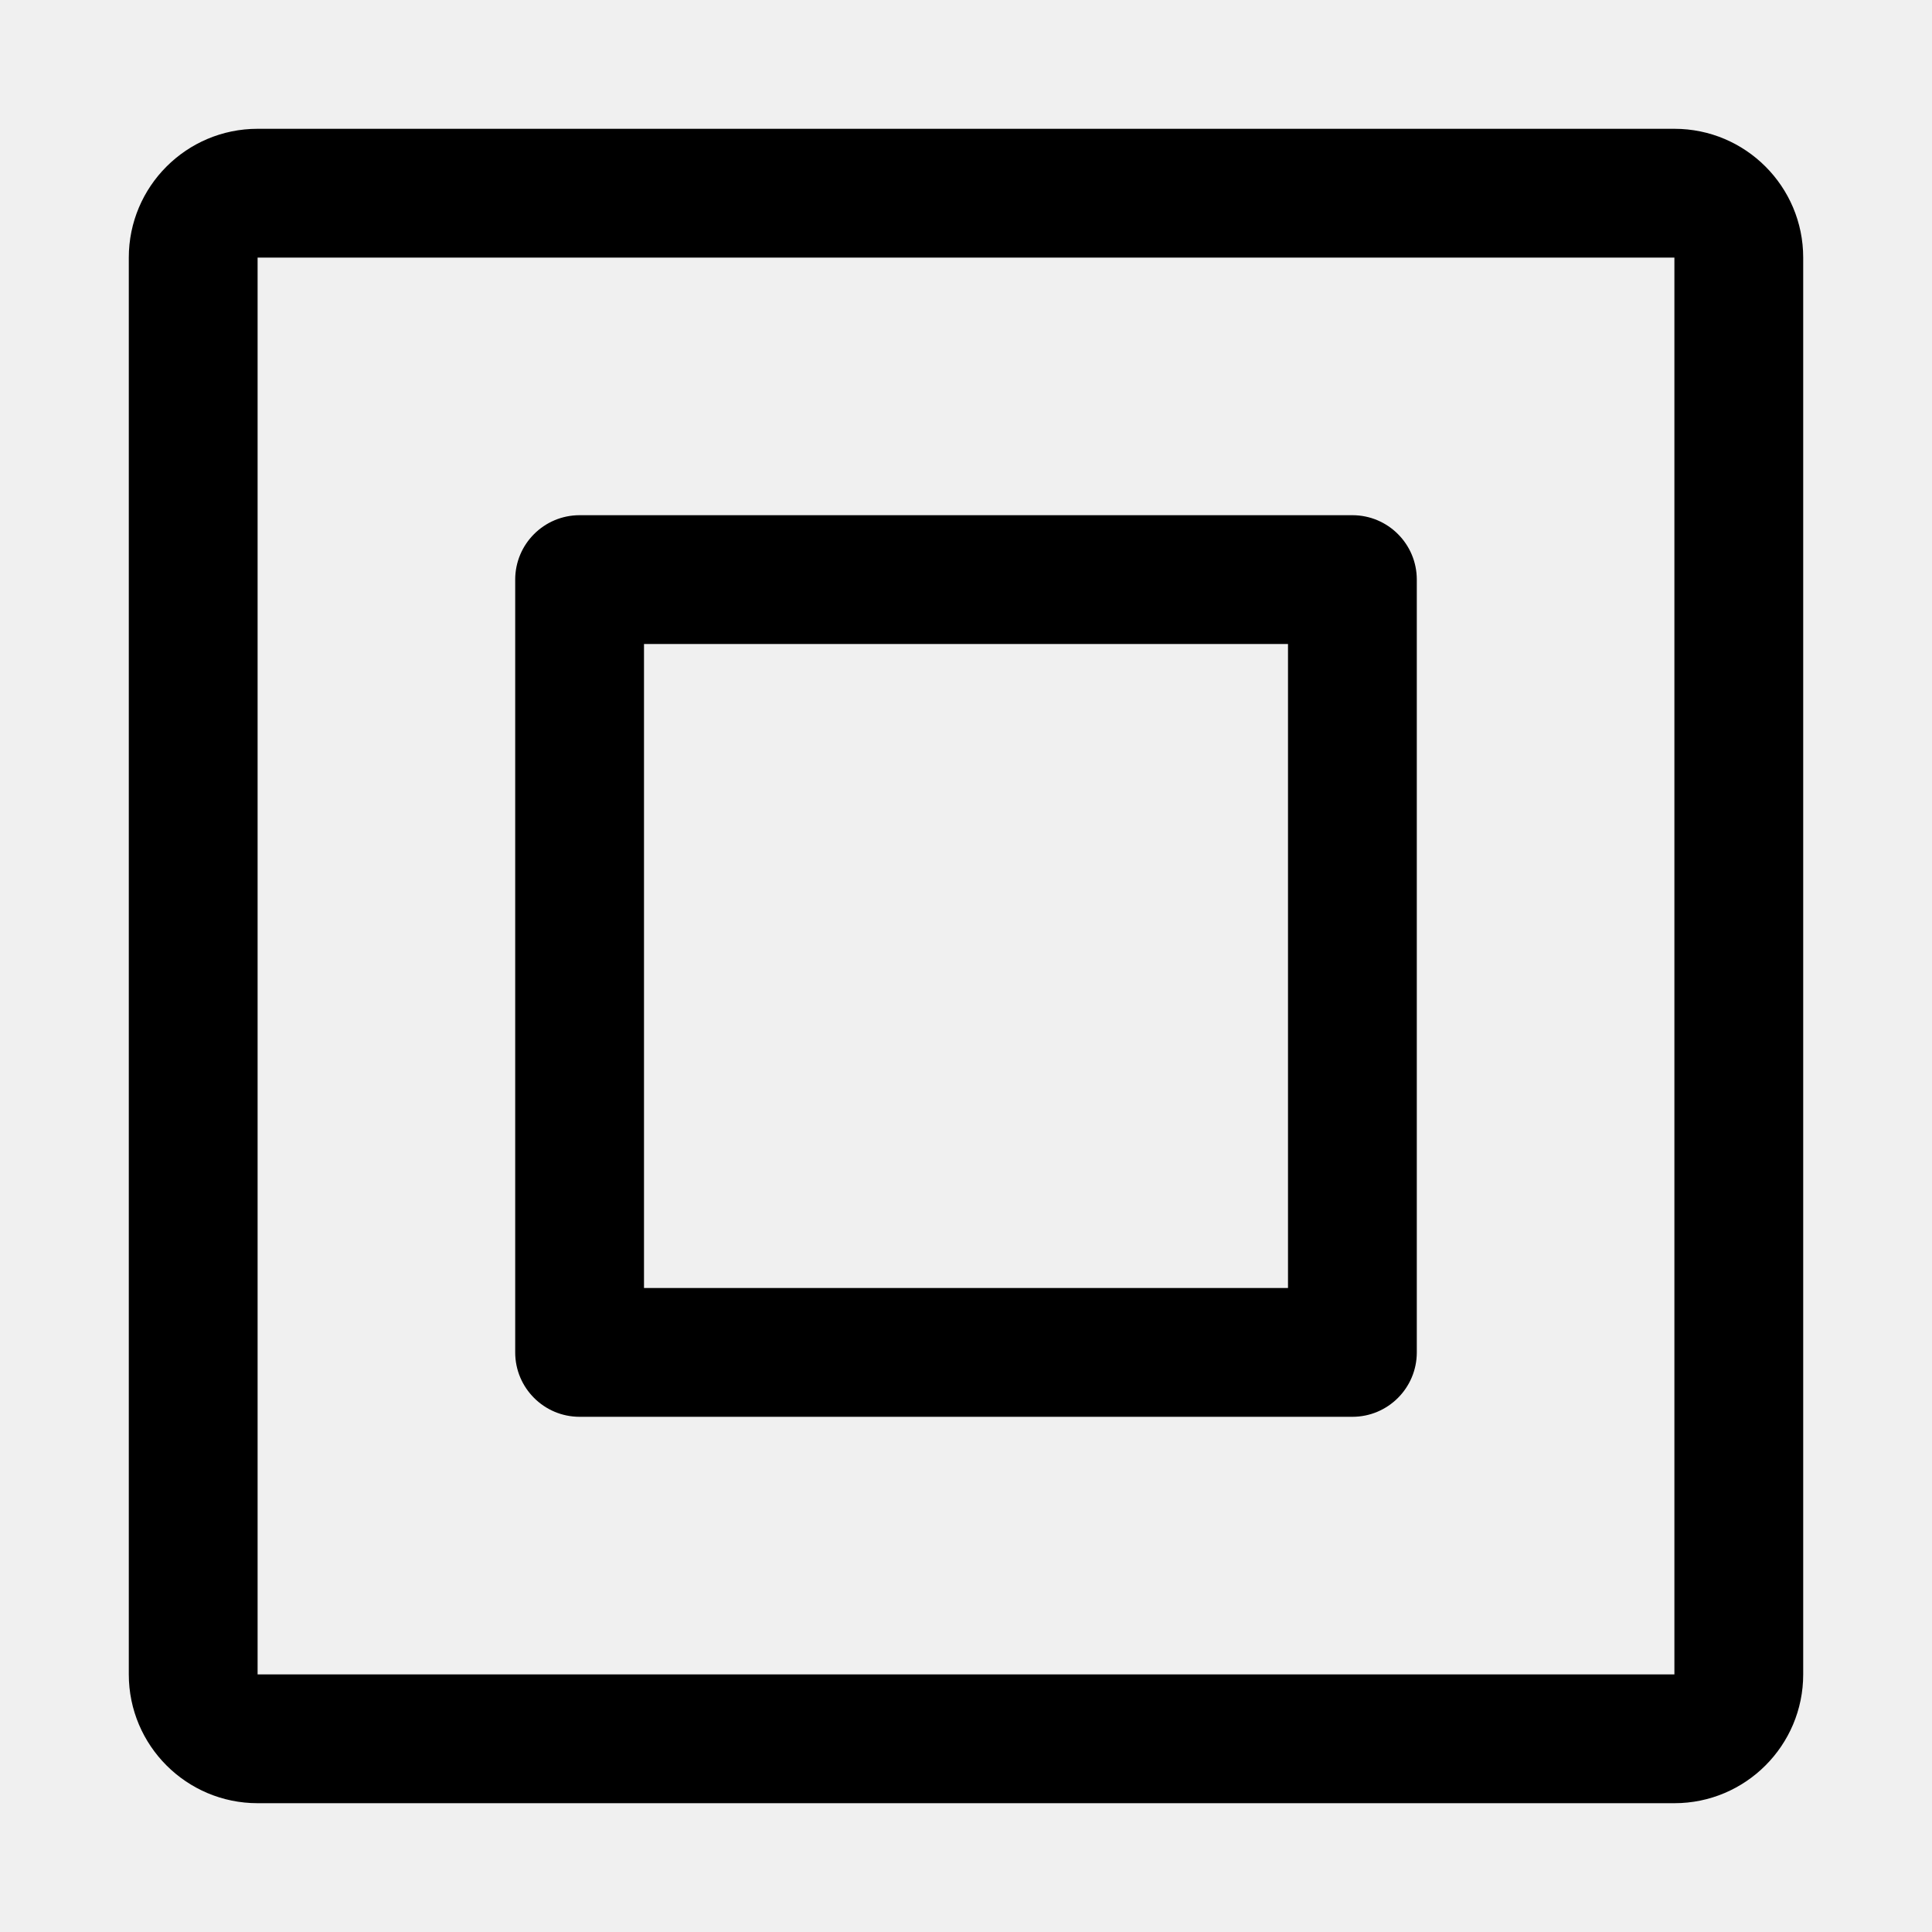
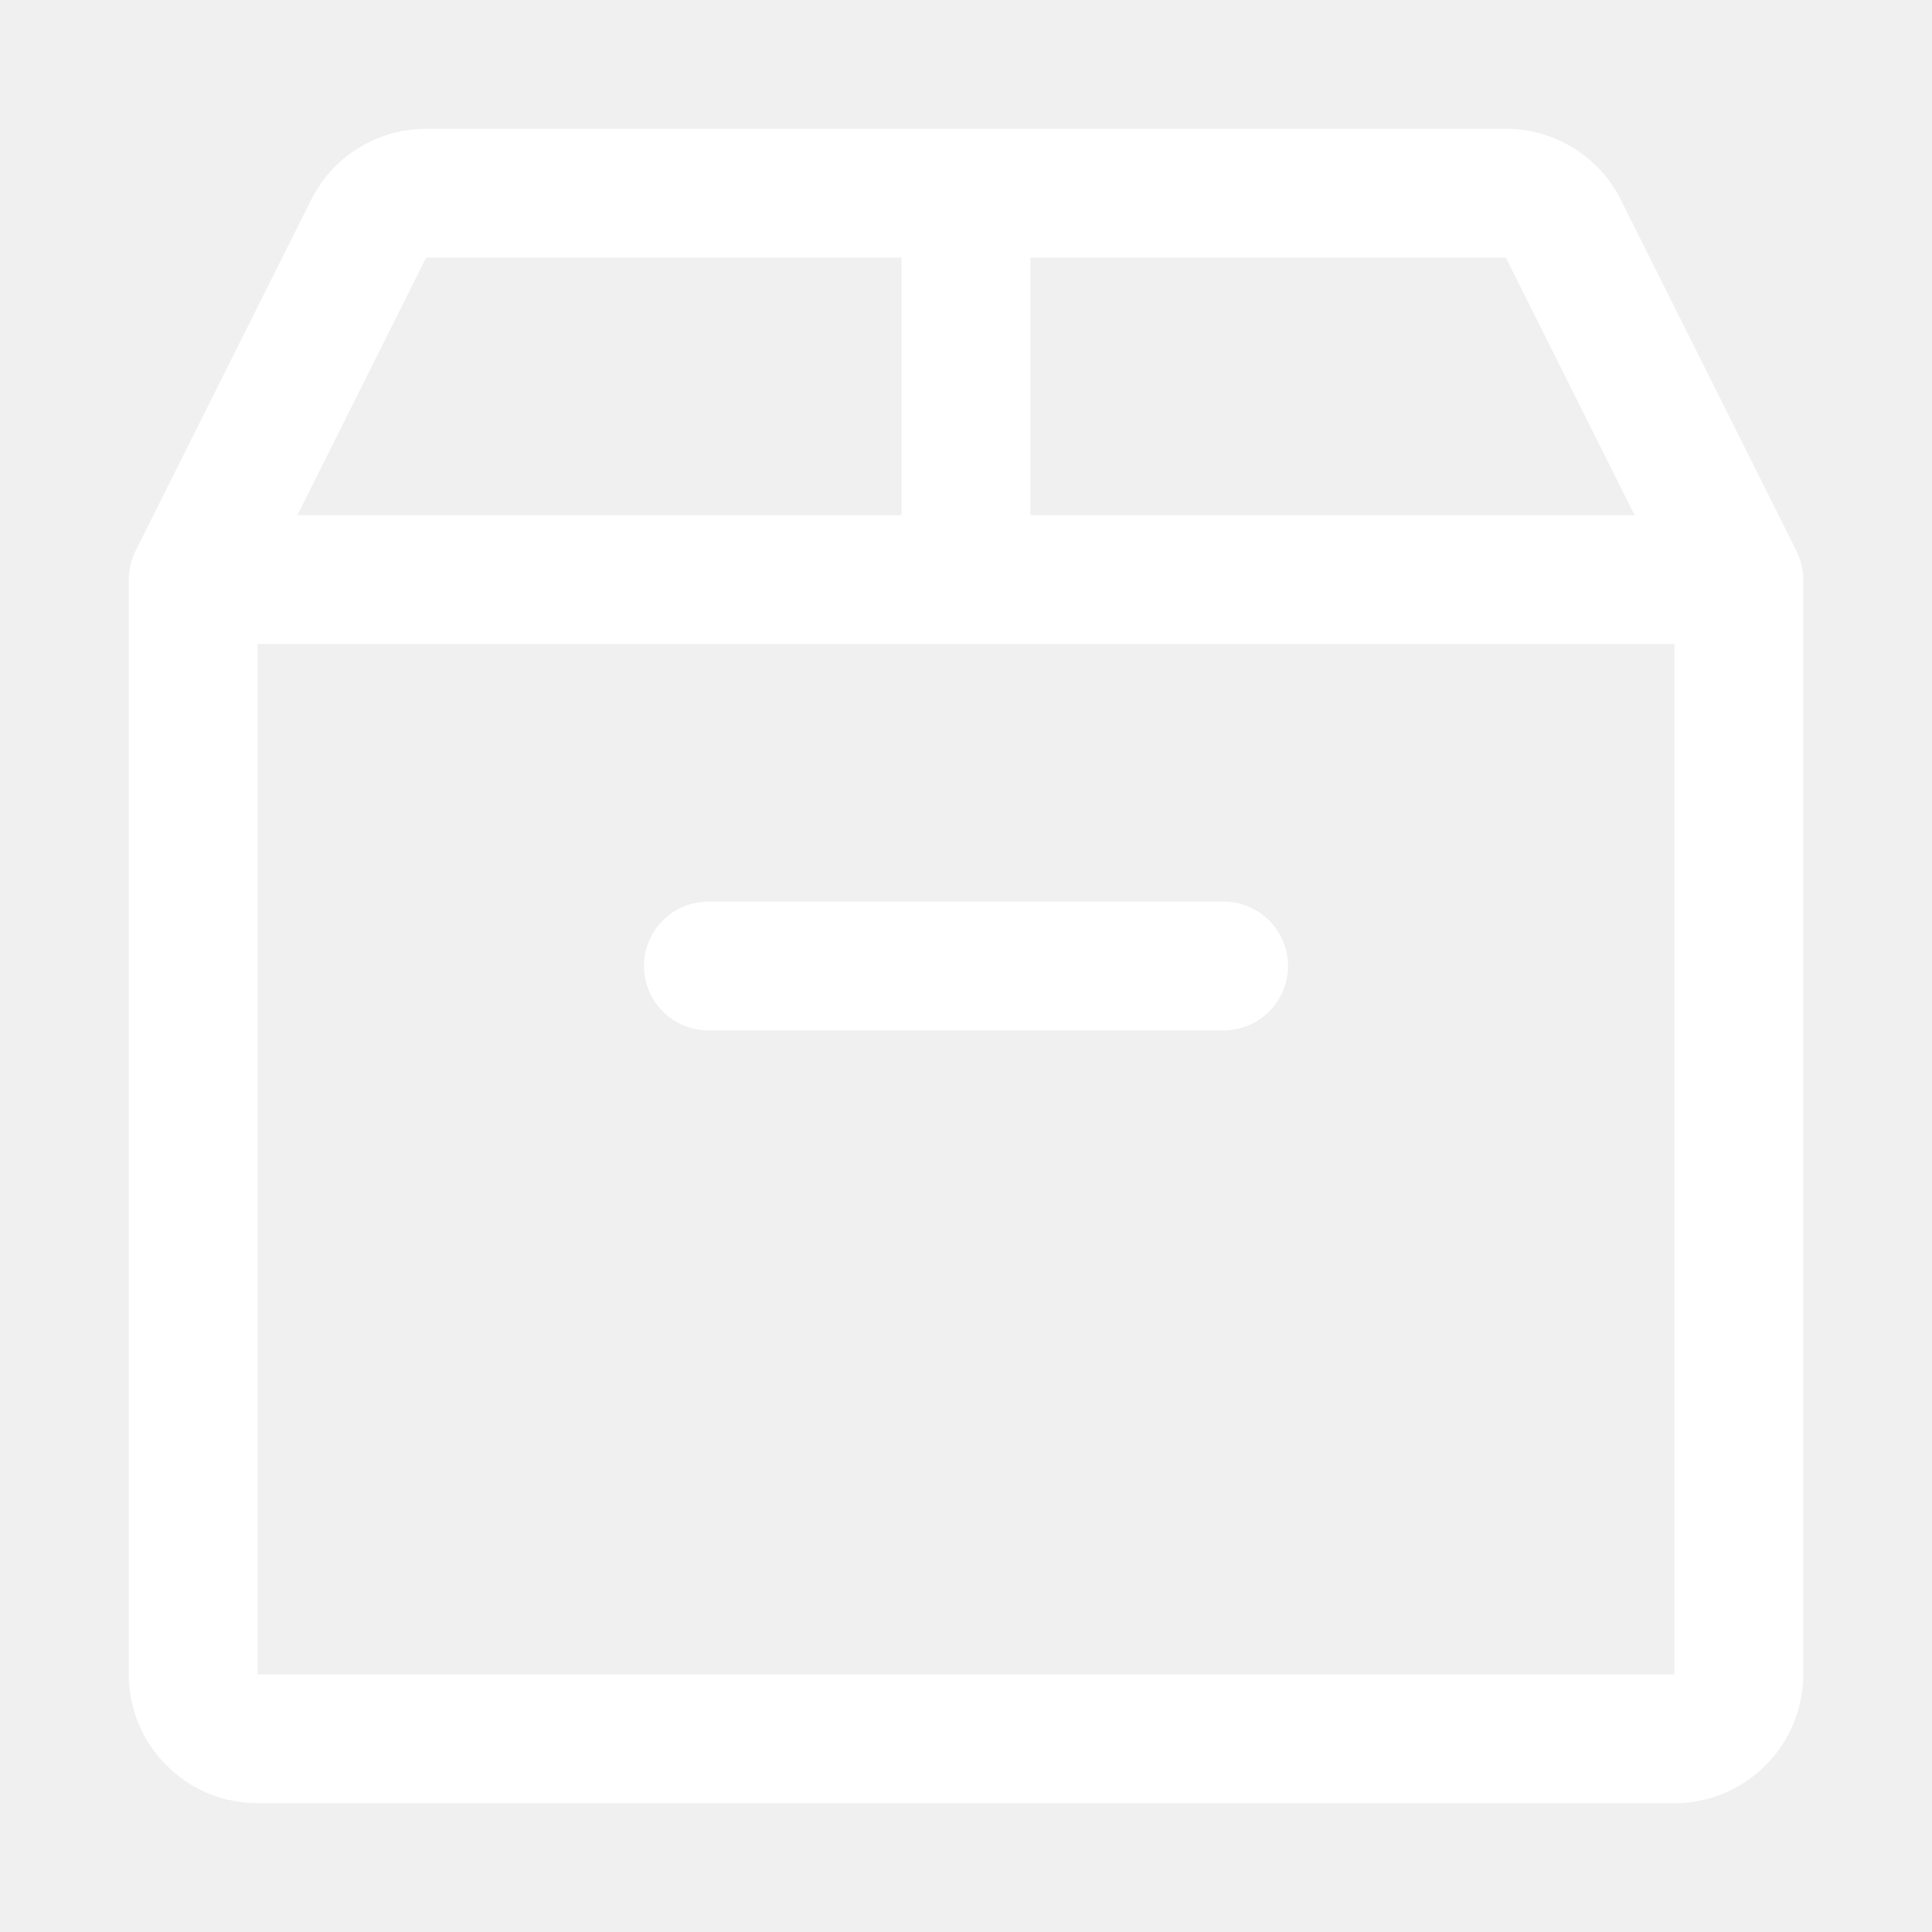
<svg xmlns="http://www.w3.org/2000/svg" width="15" height="15" viewBox="0 0 15 15" fill="none">
-   <path d="M2 1C1.448 1 1 1.448 1 2V13C1 13.552 1.448 14 2 14H13C13.552 14 14 13.552 14 13V2C14 1.448 13.552 1 13 1H2ZM2 2L13 2V13H2V2ZM4.5 4C4.224 4 4 4.224 4 4.5V10.5C4 10.776 4.224 11 4.5 11H10.5C10.776 11 11 10.776 11 10.5V4.5C11 4.224 10.776 4 10.5 4H4.5ZM5 10V5H10V10H5Z" fill="currentColor" fill-rule="evenodd" clip-rule="evenodd" />
+   <path d="M3.309 1C2.93 1 2.584 1.214 2.415 1.553L1.053 4.276C1.018 4.346 1 4.422 1 4.5V13C1 13.552 1.448 14 2 14H13C13.552 14 14 13.552 14 13V4.5C14 4.422 13.982 4.346 13.947 4.276L12.585 1.553C12.416 1.214 12.07 1 11.691 1L7.5 1L3.309 1ZM3.309 2L7 2V4H2.309L3.309 2ZM8 4V2L11.691 2L12.691 4H8ZM7.5 5H13V13H2V5H7.5ZM5.5 7C5.224 7 5 7.224 5 7.5C5 7.776 5.224 8 5.5 8H9.5C9.776 8 10 7.776 10 7.5C10 7.224 9.776 7 9.5 7H5.5Z" fill="white" fill-rule="evenodd" clip-rule="evenodd" />
</svg>
